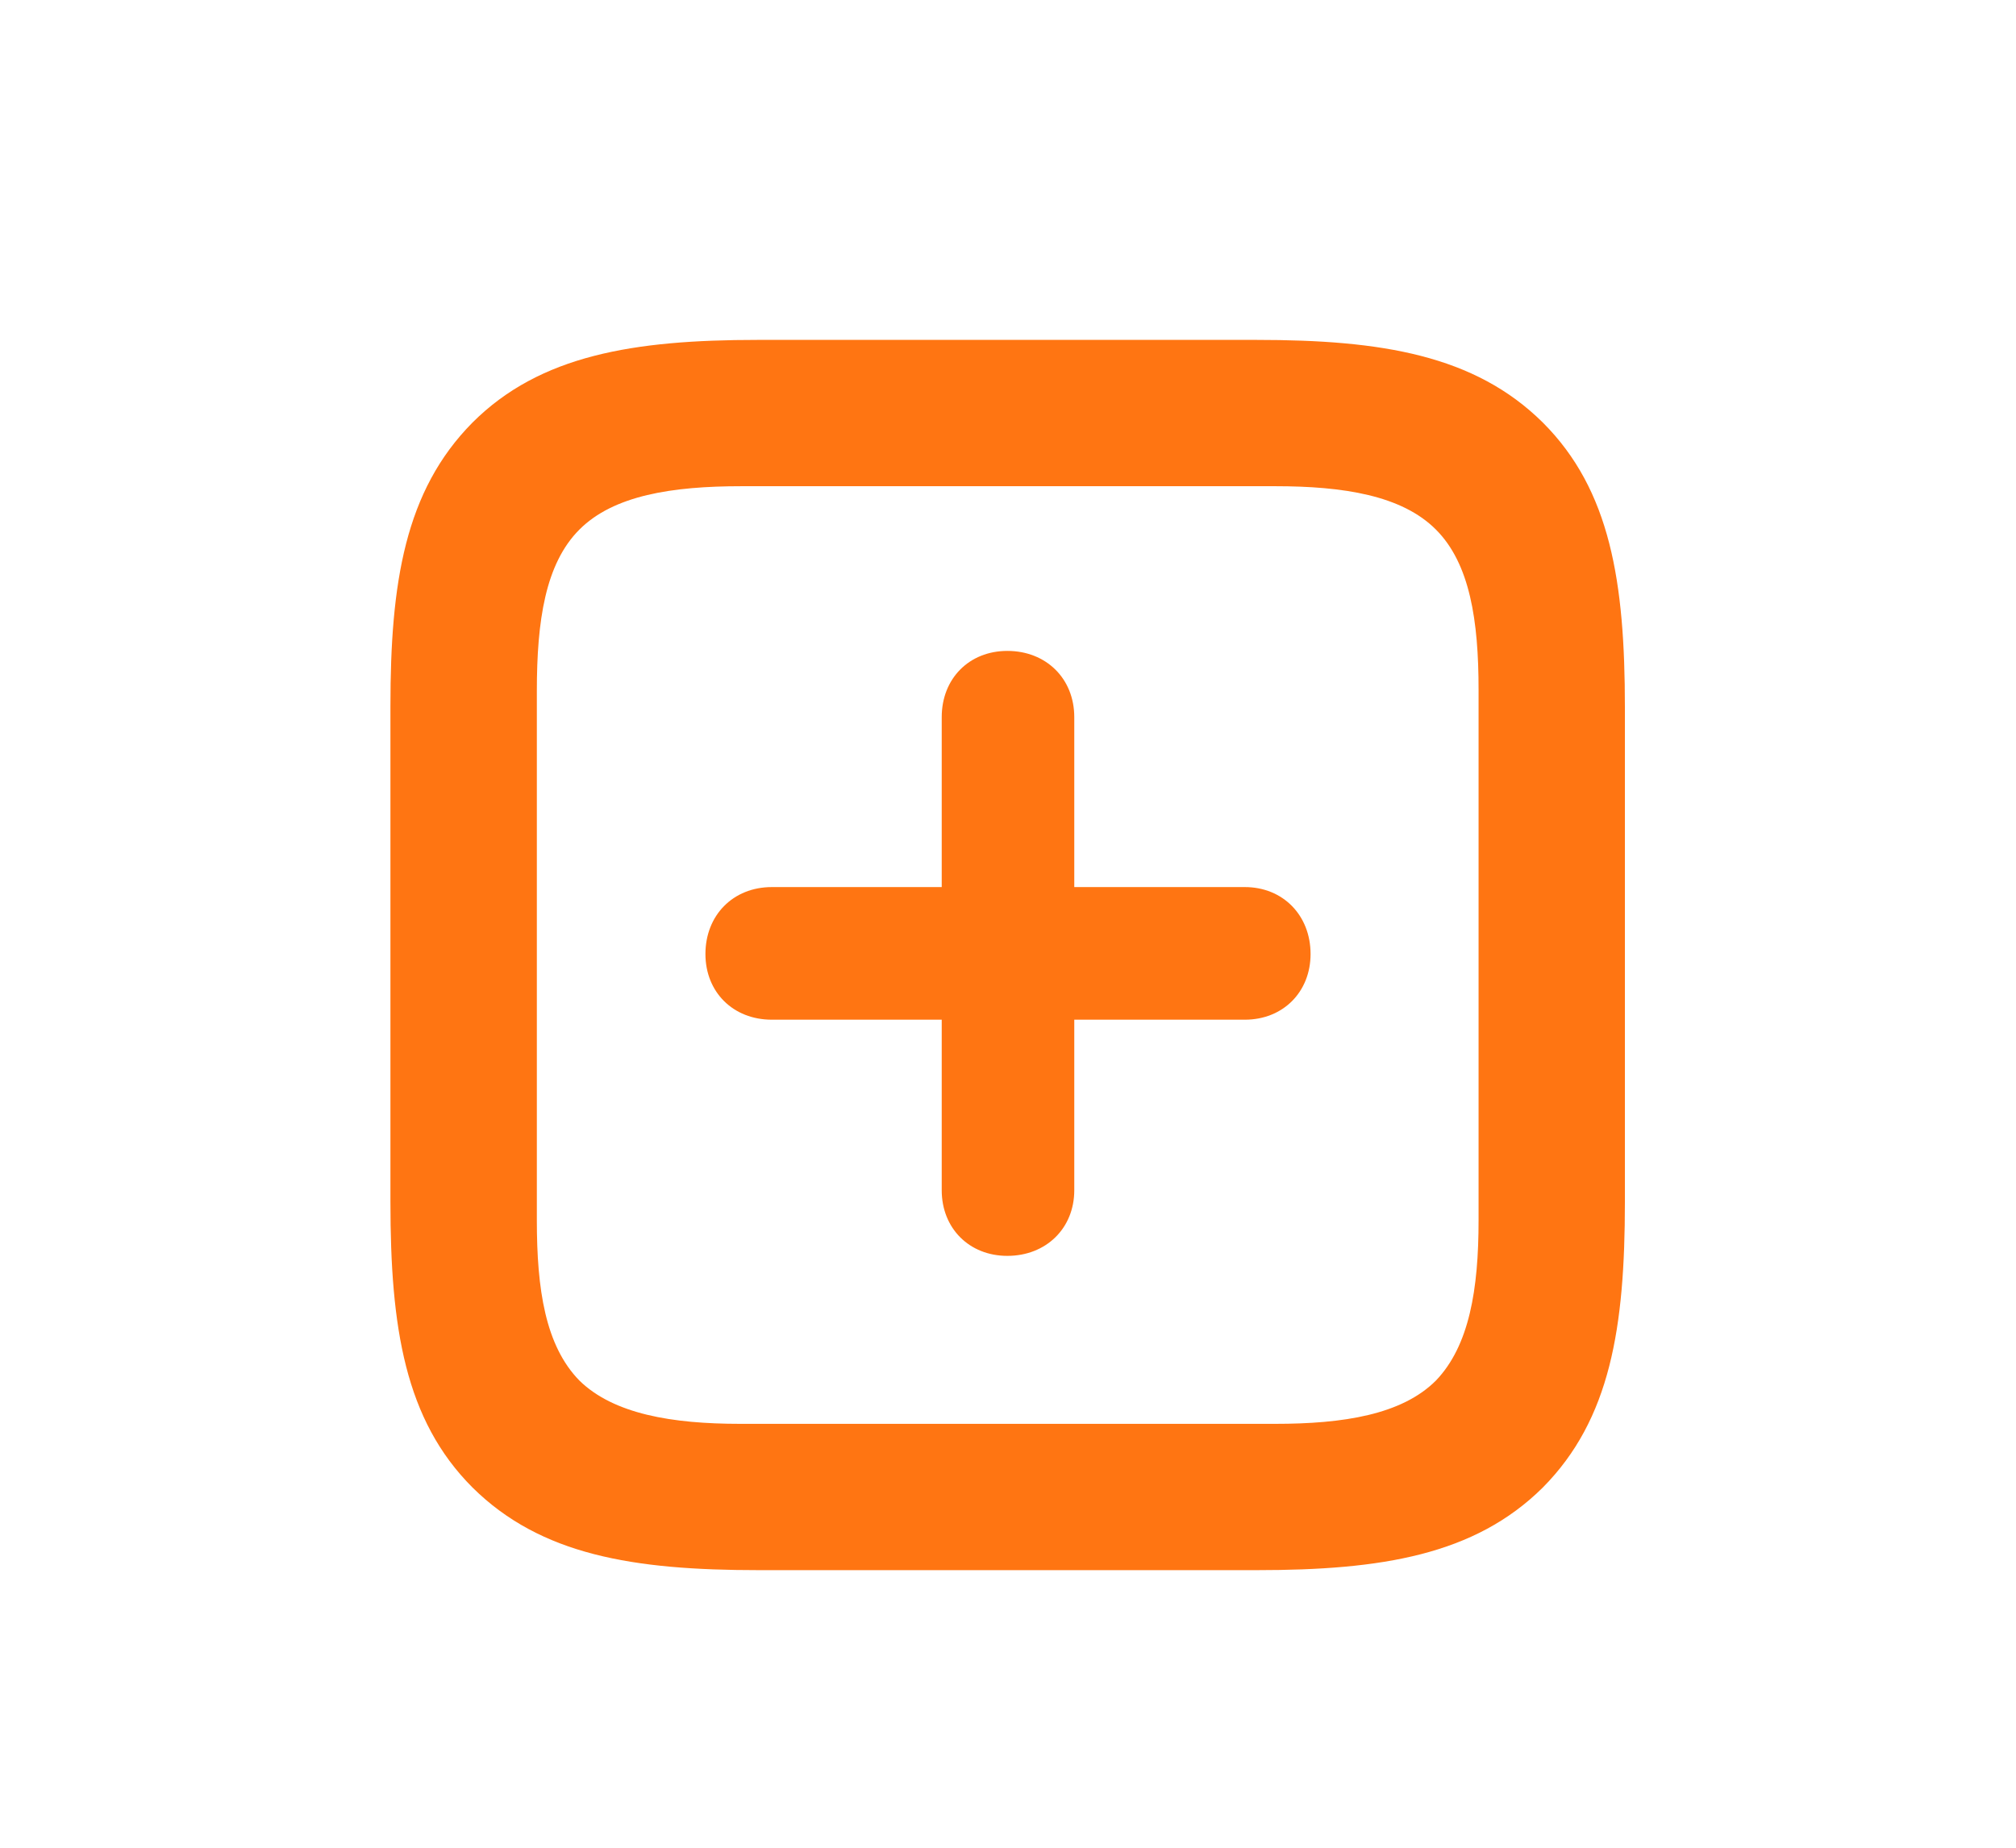
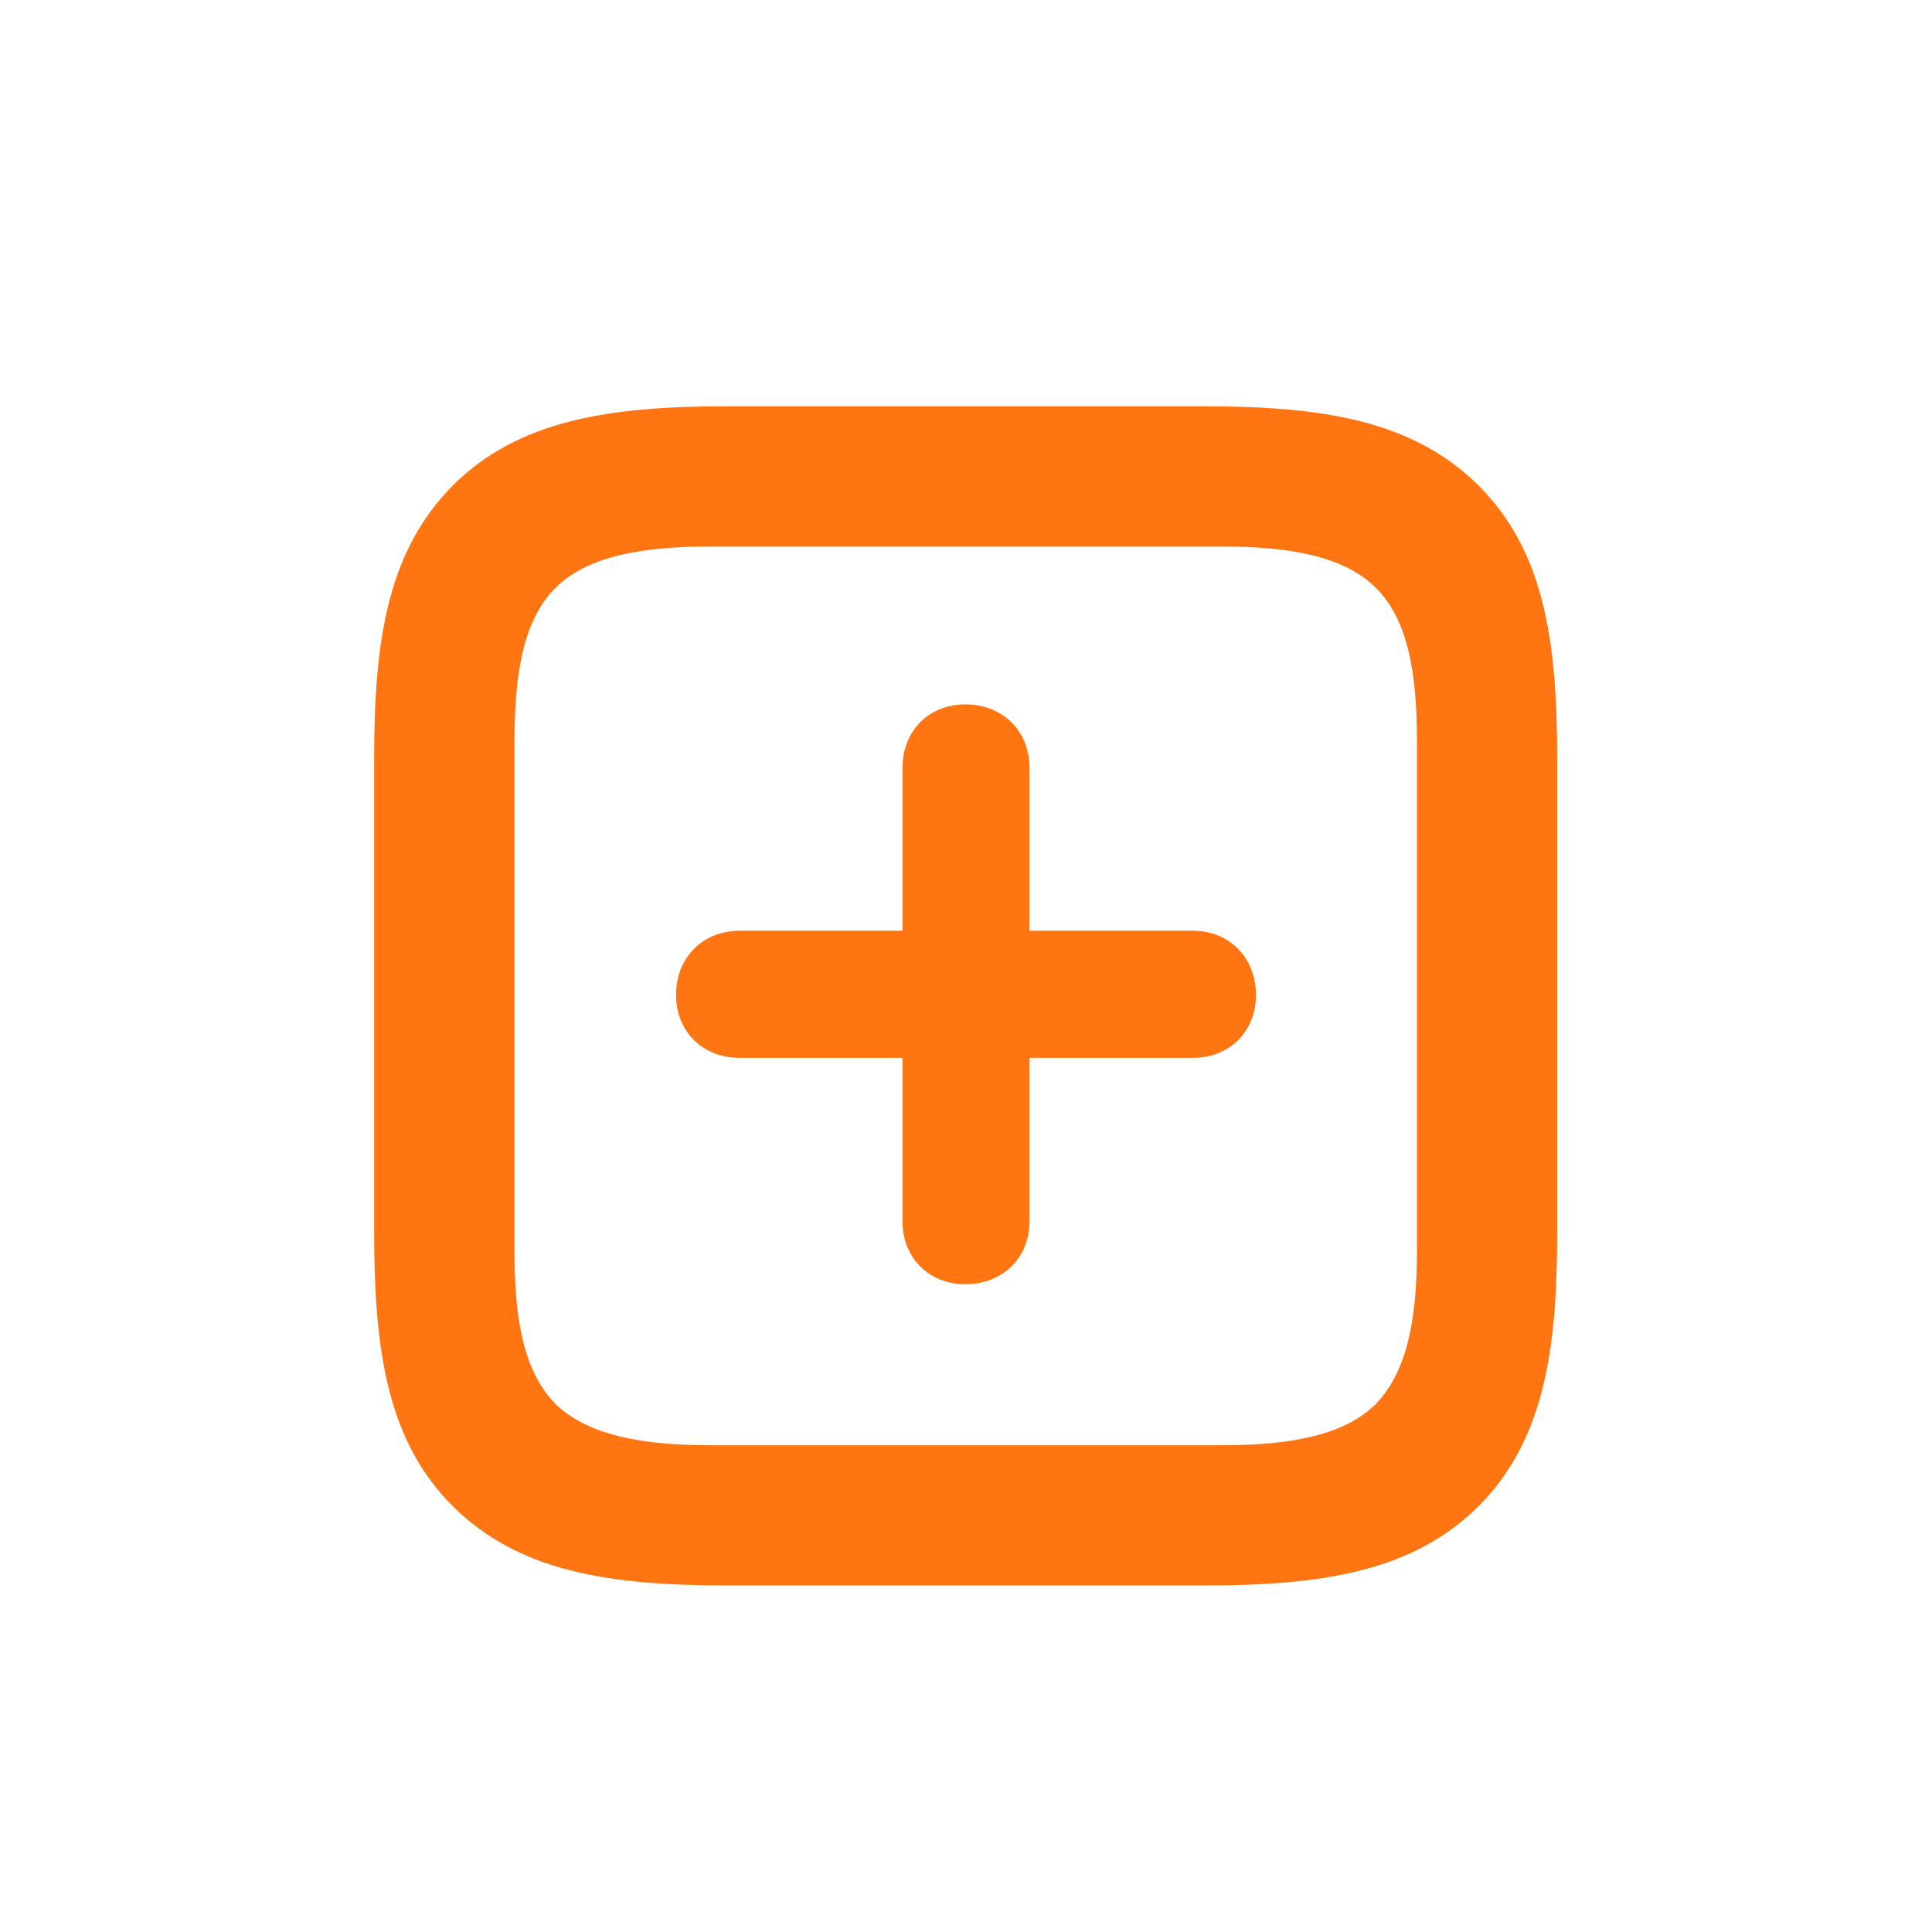
- <svg xmlns="http://www.w3.org/2000/svg" width="24" height="22" viewBox="0 0 24 22" fill="none">
-   <path d="M18.367 5.031C17.555 4.227 16.445 4.047 14.961 4.047H9.016C7.547 4.047 6.43 4.227 5.625 5.031C4.82 5.844 4.648 6.938 4.648 8.406V14.312C4.648 15.805 4.82 16.906 5.625 17.711C6.438 18.516 7.539 18.695 9.031 18.695H14.961C16.445 18.695 17.555 18.516 18.367 17.711C19.172 16.898 19.344 15.805 19.344 14.312V8.422C19.344 6.93 19.172 5.836 18.367 5.031ZM17.602 8.211V14.531C17.602 15.352 17.492 16.023 17.094 16.438C16.688 16.844 15.992 16.953 15.18 16.953H8.812C8 16.953 7.305 16.836 6.898 16.438C6.492 16.023 6.391 15.352 6.391 14.531V8.227C6.391 7.391 6.492 6.711 6.898 6.305C7.305 5.898 8 5.789 8.828 5.789H15.18C15.992 5.789 16.688 5.898 17.094 6.305C17.5 6.711 17.602 7.391 17.602 8.211ZM8.398 11.359C8.398 11.812 8.727 12.141 9.188 12.141H11.211V14.172C11.211 14.625 11.539 14.953 11.992 14.953C12.453 14.953 12.789 14.625 12.789 14.172V12.141H14.82C15.273 12.141 15.602 11.812 15.602 11.359C15.602 10.898 15.273 10.562 14.82 10.562H12.789V8.539C12.789 8.078 12.453 7.75 11.992 7.75C11.539 7.75 11.211 8.078 11.211 8.539V10.562H9.188C8.727 10.562 8.398 10.898 8.398 11.359Z" fill="#FF7512" />
+ <svg xmlns="http://www.w3.org/2000/svg" width="24" height="24" viewBox="0 0 24 24" fill="none">
+   <path d="M18.367 6.031C17.555 5.227 16.445 5.047 14.961 5.047H9.016C7.547 5.047 6.43 5.227 5.625 6.031C4.82 6.844 4.648 7.938 4.648 9.406V15.312C4.648 16.805 4.82 17.906 5.625 18.711C6.438 19.516 7.539 19.695 9.031 19.695H14.961C16.445 19.695 17.555 19.516 18.367 18.711C19.172 17.898 19.344 16.805 19.344 15.312V9.422C19.344 7.93 19.172 6.836 18.367 6.031ZM17.602 9.211V15.531C17.602 16.352 17.492 17.023 17.094 17.438C16.688 17.844 15.992 17.953 15.18 17.953H8.812C8 17.953 7.305 17.836 6.898 17.438C6.492 17.023 6.391 16.352 6.391 15.531V9.227C6.391 8.391 6.492 7.711 6.898 7.305C7.305 6.898 8 6.789 8.828 6.789H15.18C15.992 6.789 16.688 6.898 17.094 7.305C17.5 7.711 17.602 8.391 17.602 9.211ZM8.398 12.359C8.398 12.812 8.727 13.141 9.188 13.141H11.211V15.172C11.211 15.625 11.539 15.953 11.992 15.953C12.453 15.953 12.789 15.625 12.789 15.172V13.141H14.82C15.273 13.141 15.602 12.812 15.602 12.359C15.602 11.898 15.273 11.562 14.82 11.562H12.789V9.539C12.789 9.078 12.453 8.75 11.992 8.75C11.539 8.75 11.211 9.078 11.211 9.539V11.562H9.188C8.727 11.562 8.398 11.898 8.398 12.359Z" fill="#FF7512" />
</svg>
